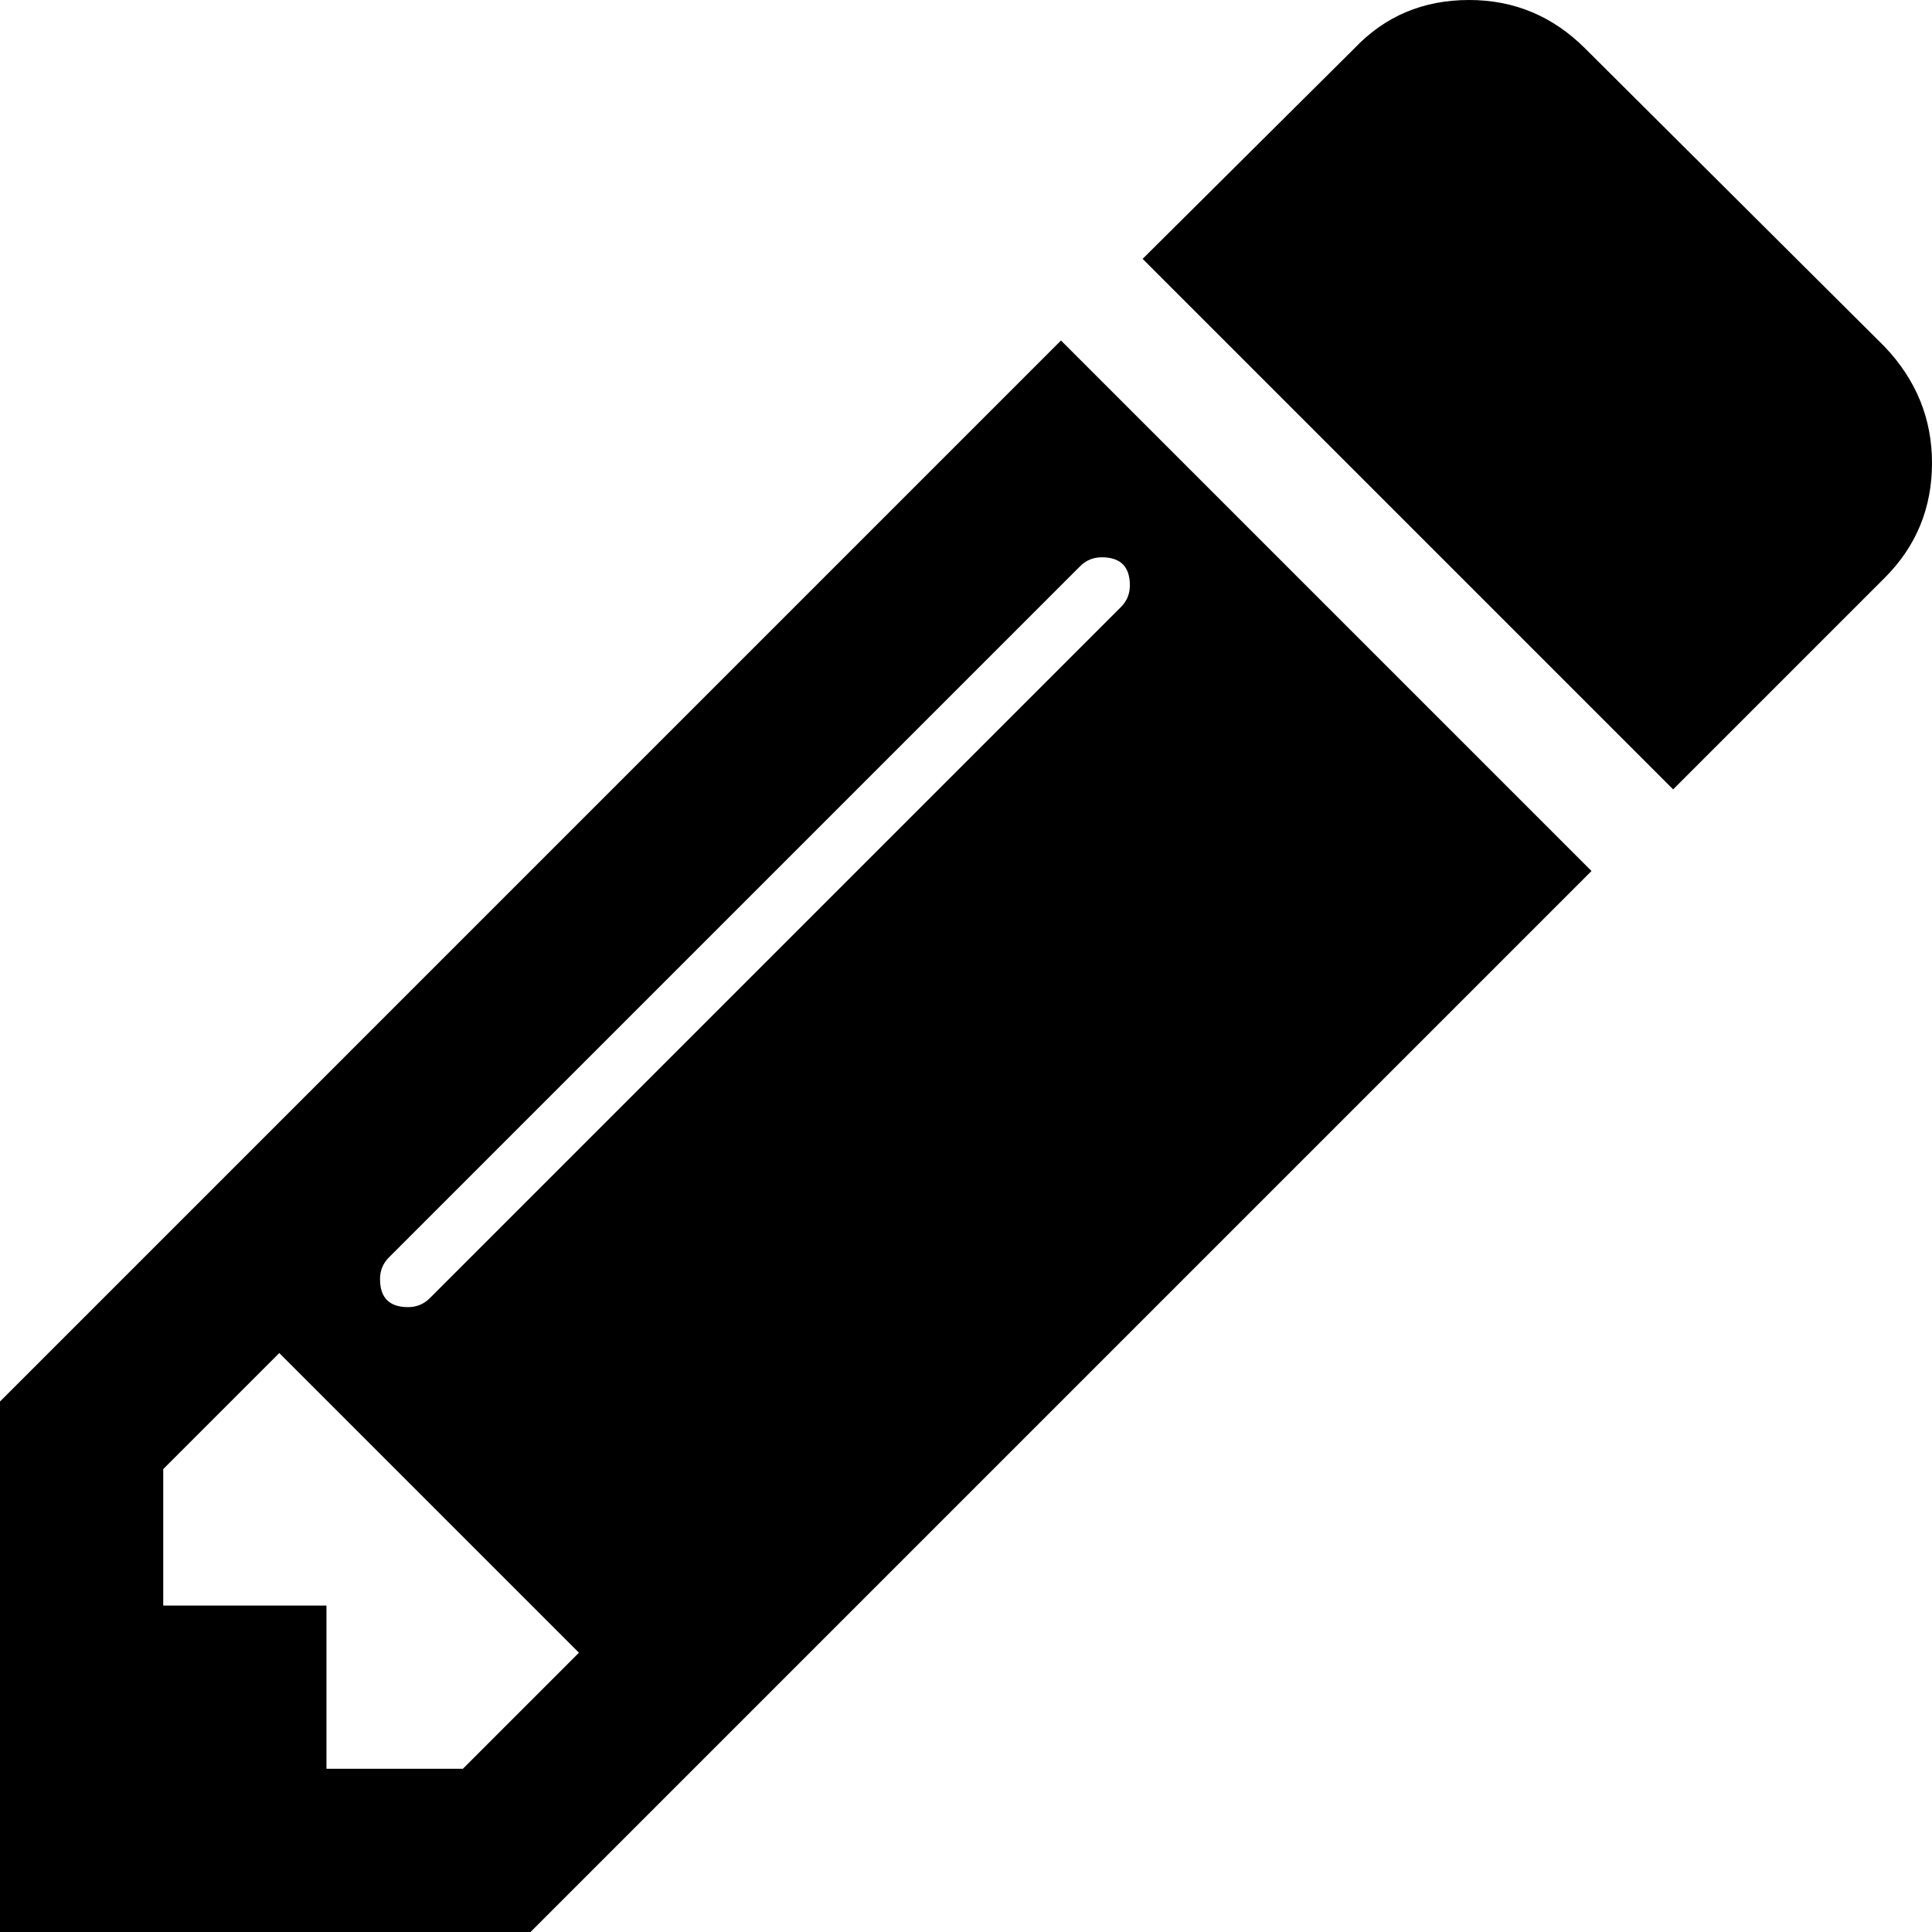
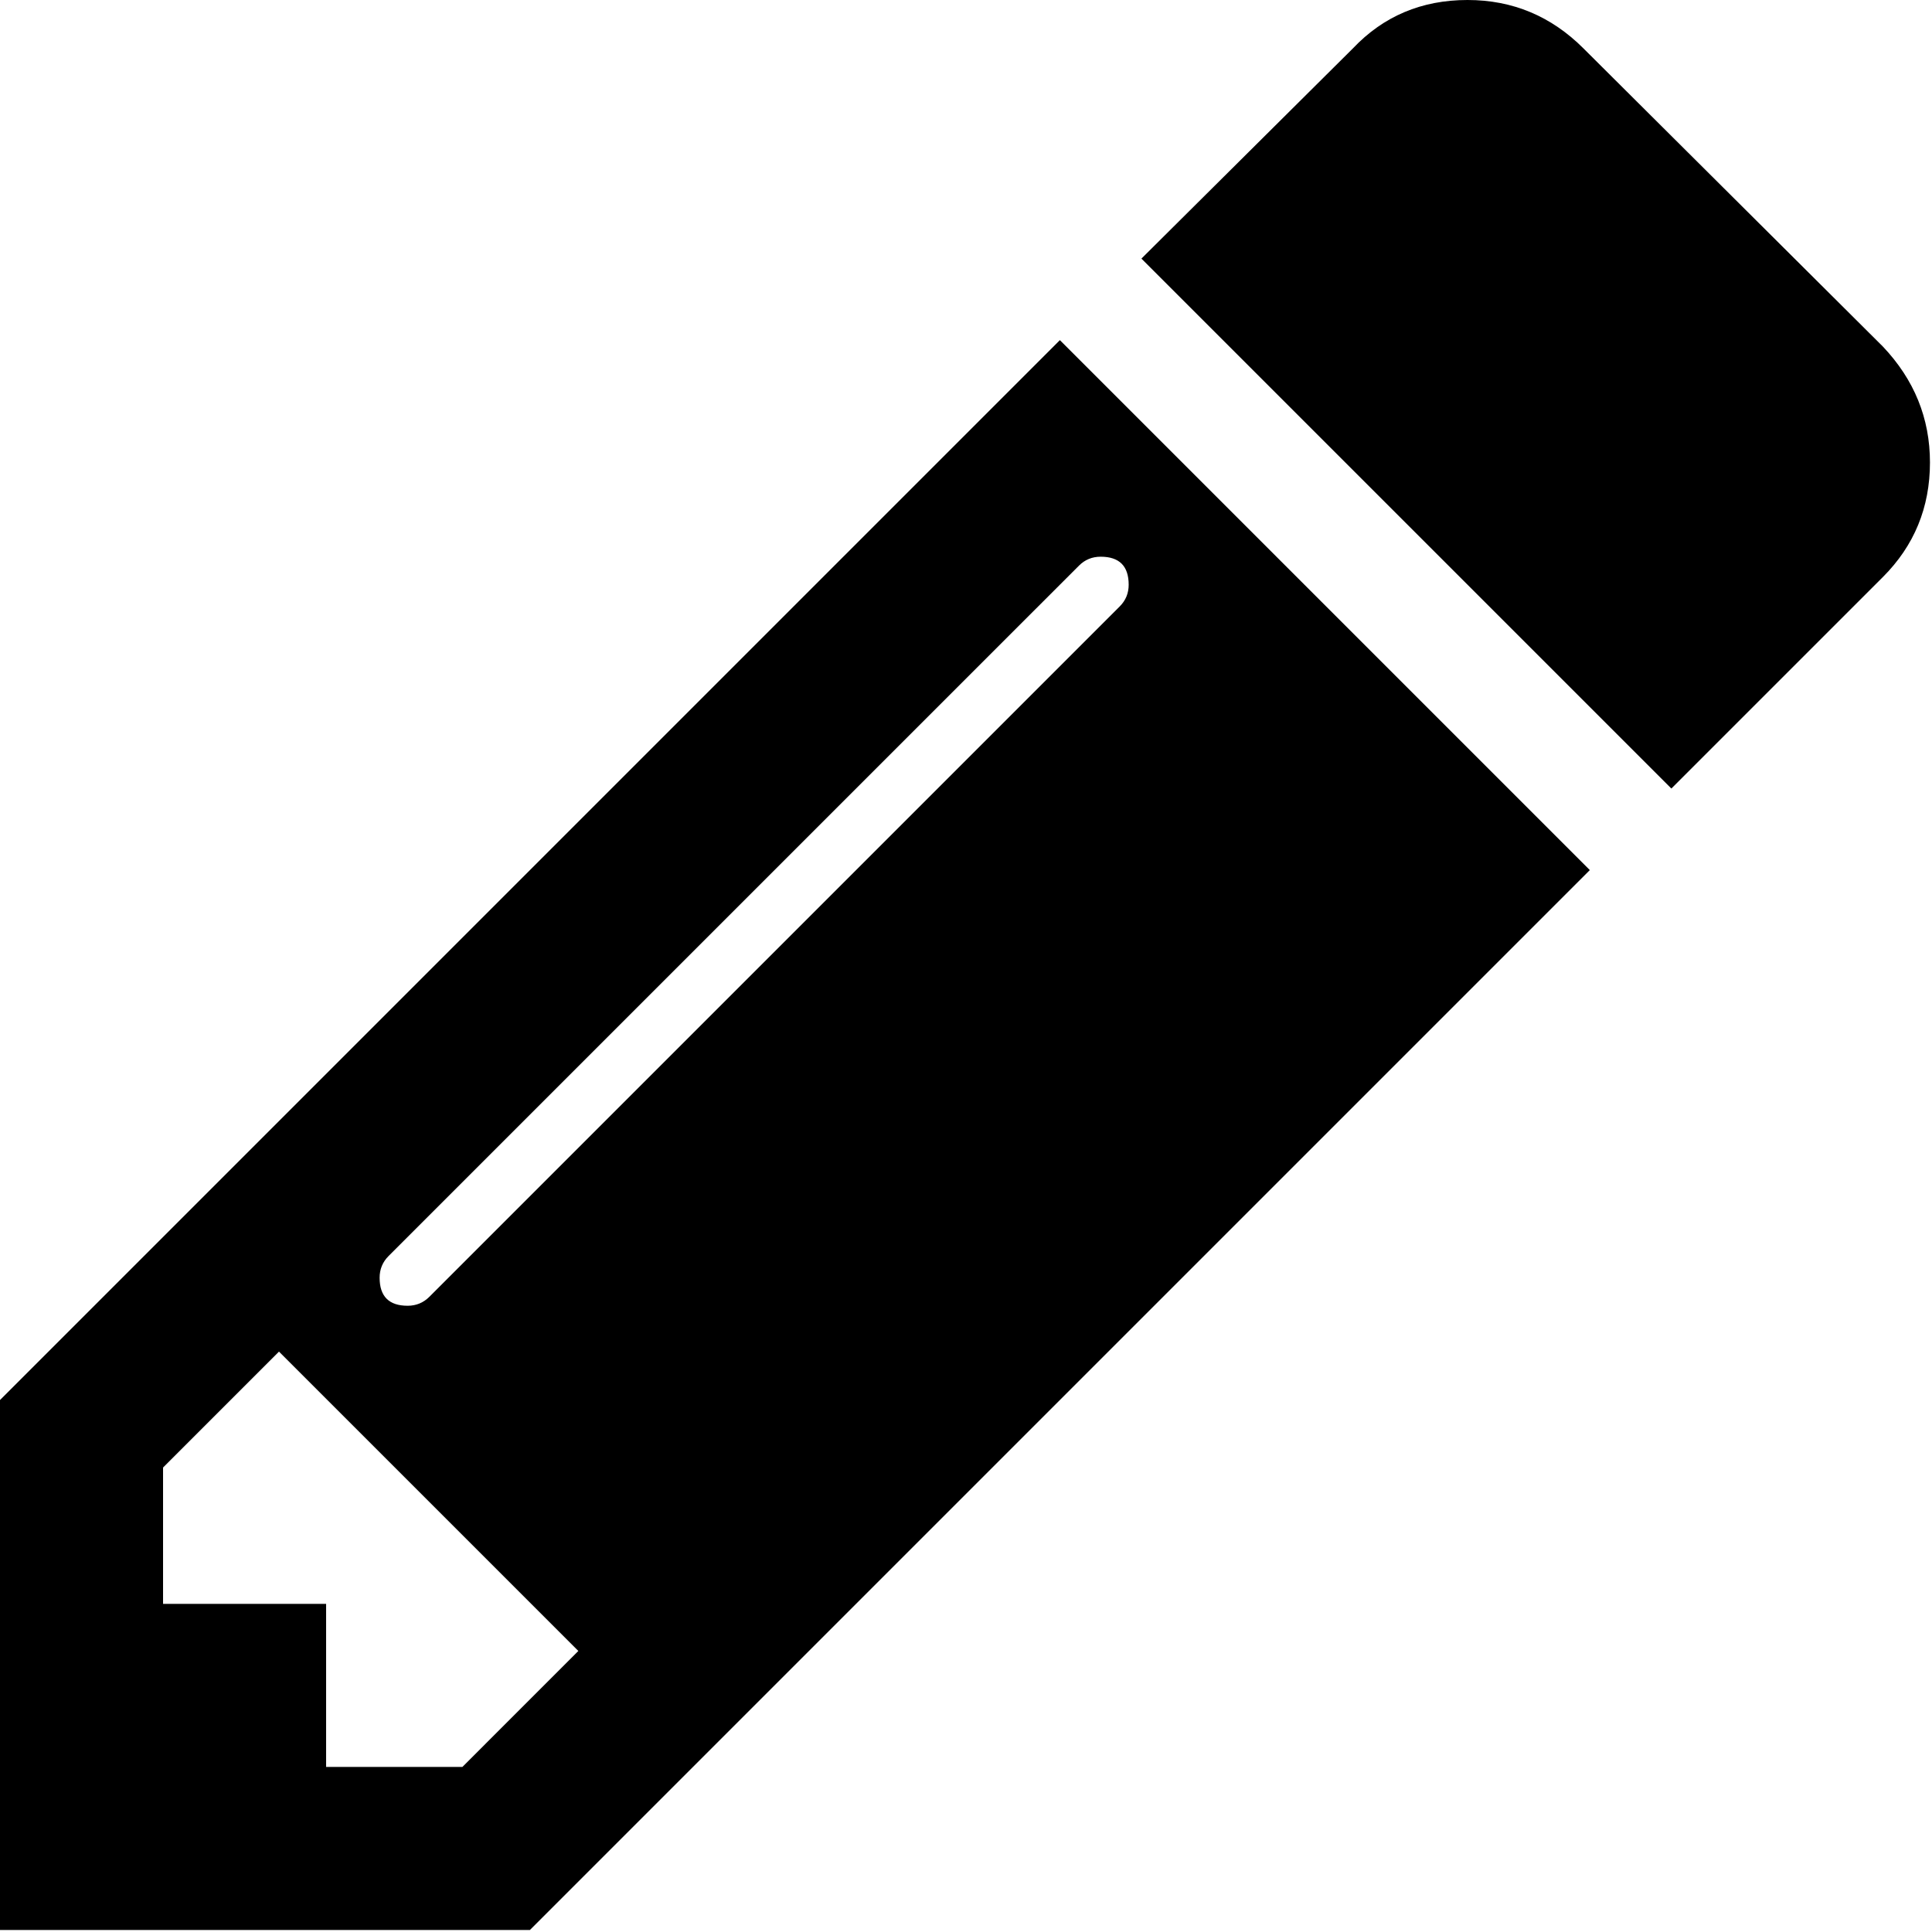
- <svg xmlns="http://www.w3.org/2000/svg" version="1.1" id="Capa_1" x="0px" y="0px" width="433px" height="433px" viewBox="0 0 432.544 432.544" style="enable-background:new 0 0 432.544 432.544;" xml:space="preserve">
+ <svg xmlns="http://www.w3.org/2000/svg" width="433px" height="433px" viewBox="0 0 433 433">
  <path d="M0,313.775v118.77h118.771l237.541-237.541L237.539,76.232L0,313.775z M103.638,395.999L103.638,395.999l-30.55,0.004    v-36.546H36.545v-30.553l25.981-25.981l67.093,67.092L103.638,395.999z M246.683,124.77c4.182,0,6.276,2.095,6.276,6.28    c0,1.906-0.664,3.521-1.999,4.856L96.214,290.651c-1.333,1.328-2.952,1.995-4.854,1.995c-4.184,0-6.279-2.098-6.279-6.279    c0-1.906,0.666-3.521,1.997-4.856l154.747-154.743C243.154,125.436,244.773,124.77,246.683,124.77z" />
  <path d="M421.976,77.654l-67.091-66.806C347.653,3.619,338.992,0,328.903,0c-10.283,0-18.842,3.619-25.693,10.848l-47.394,47.109    l118.773,118.77l47.394-47.392c7.042-7.043,10.561-15.608,10.561-25.697C432.54,93.743,429.022,85.08,421.976,77.654z" />
</svg>
